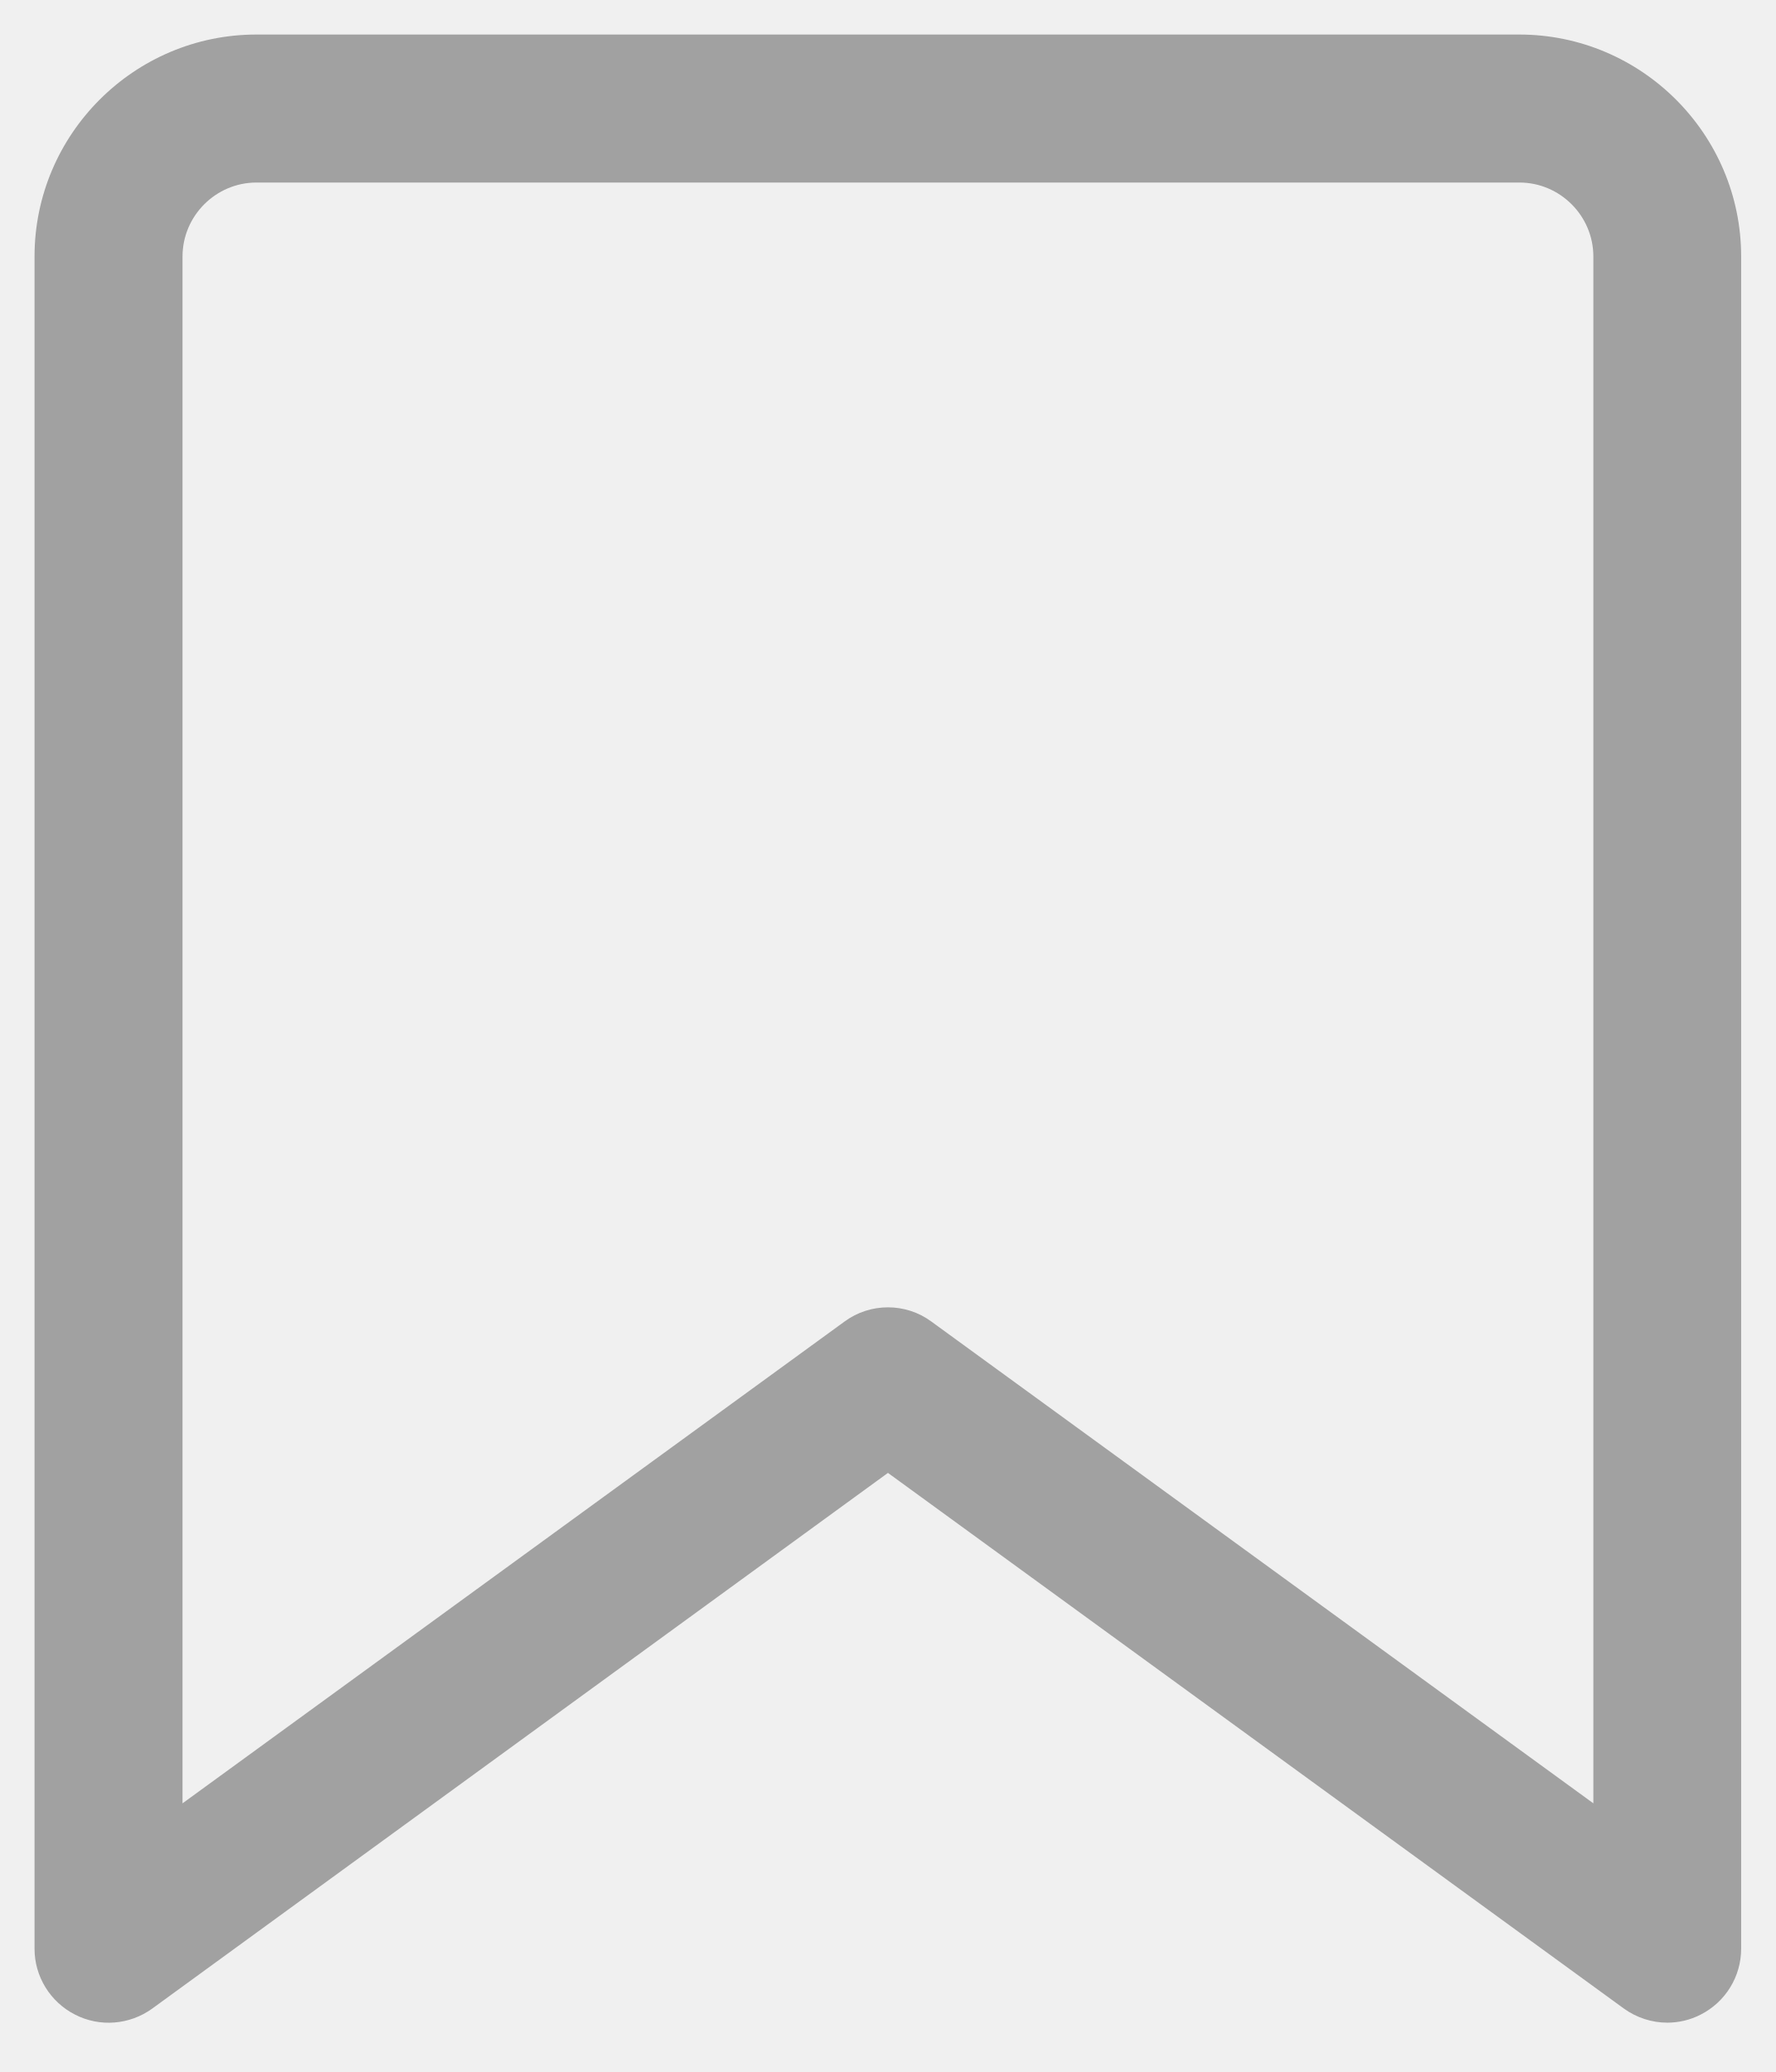
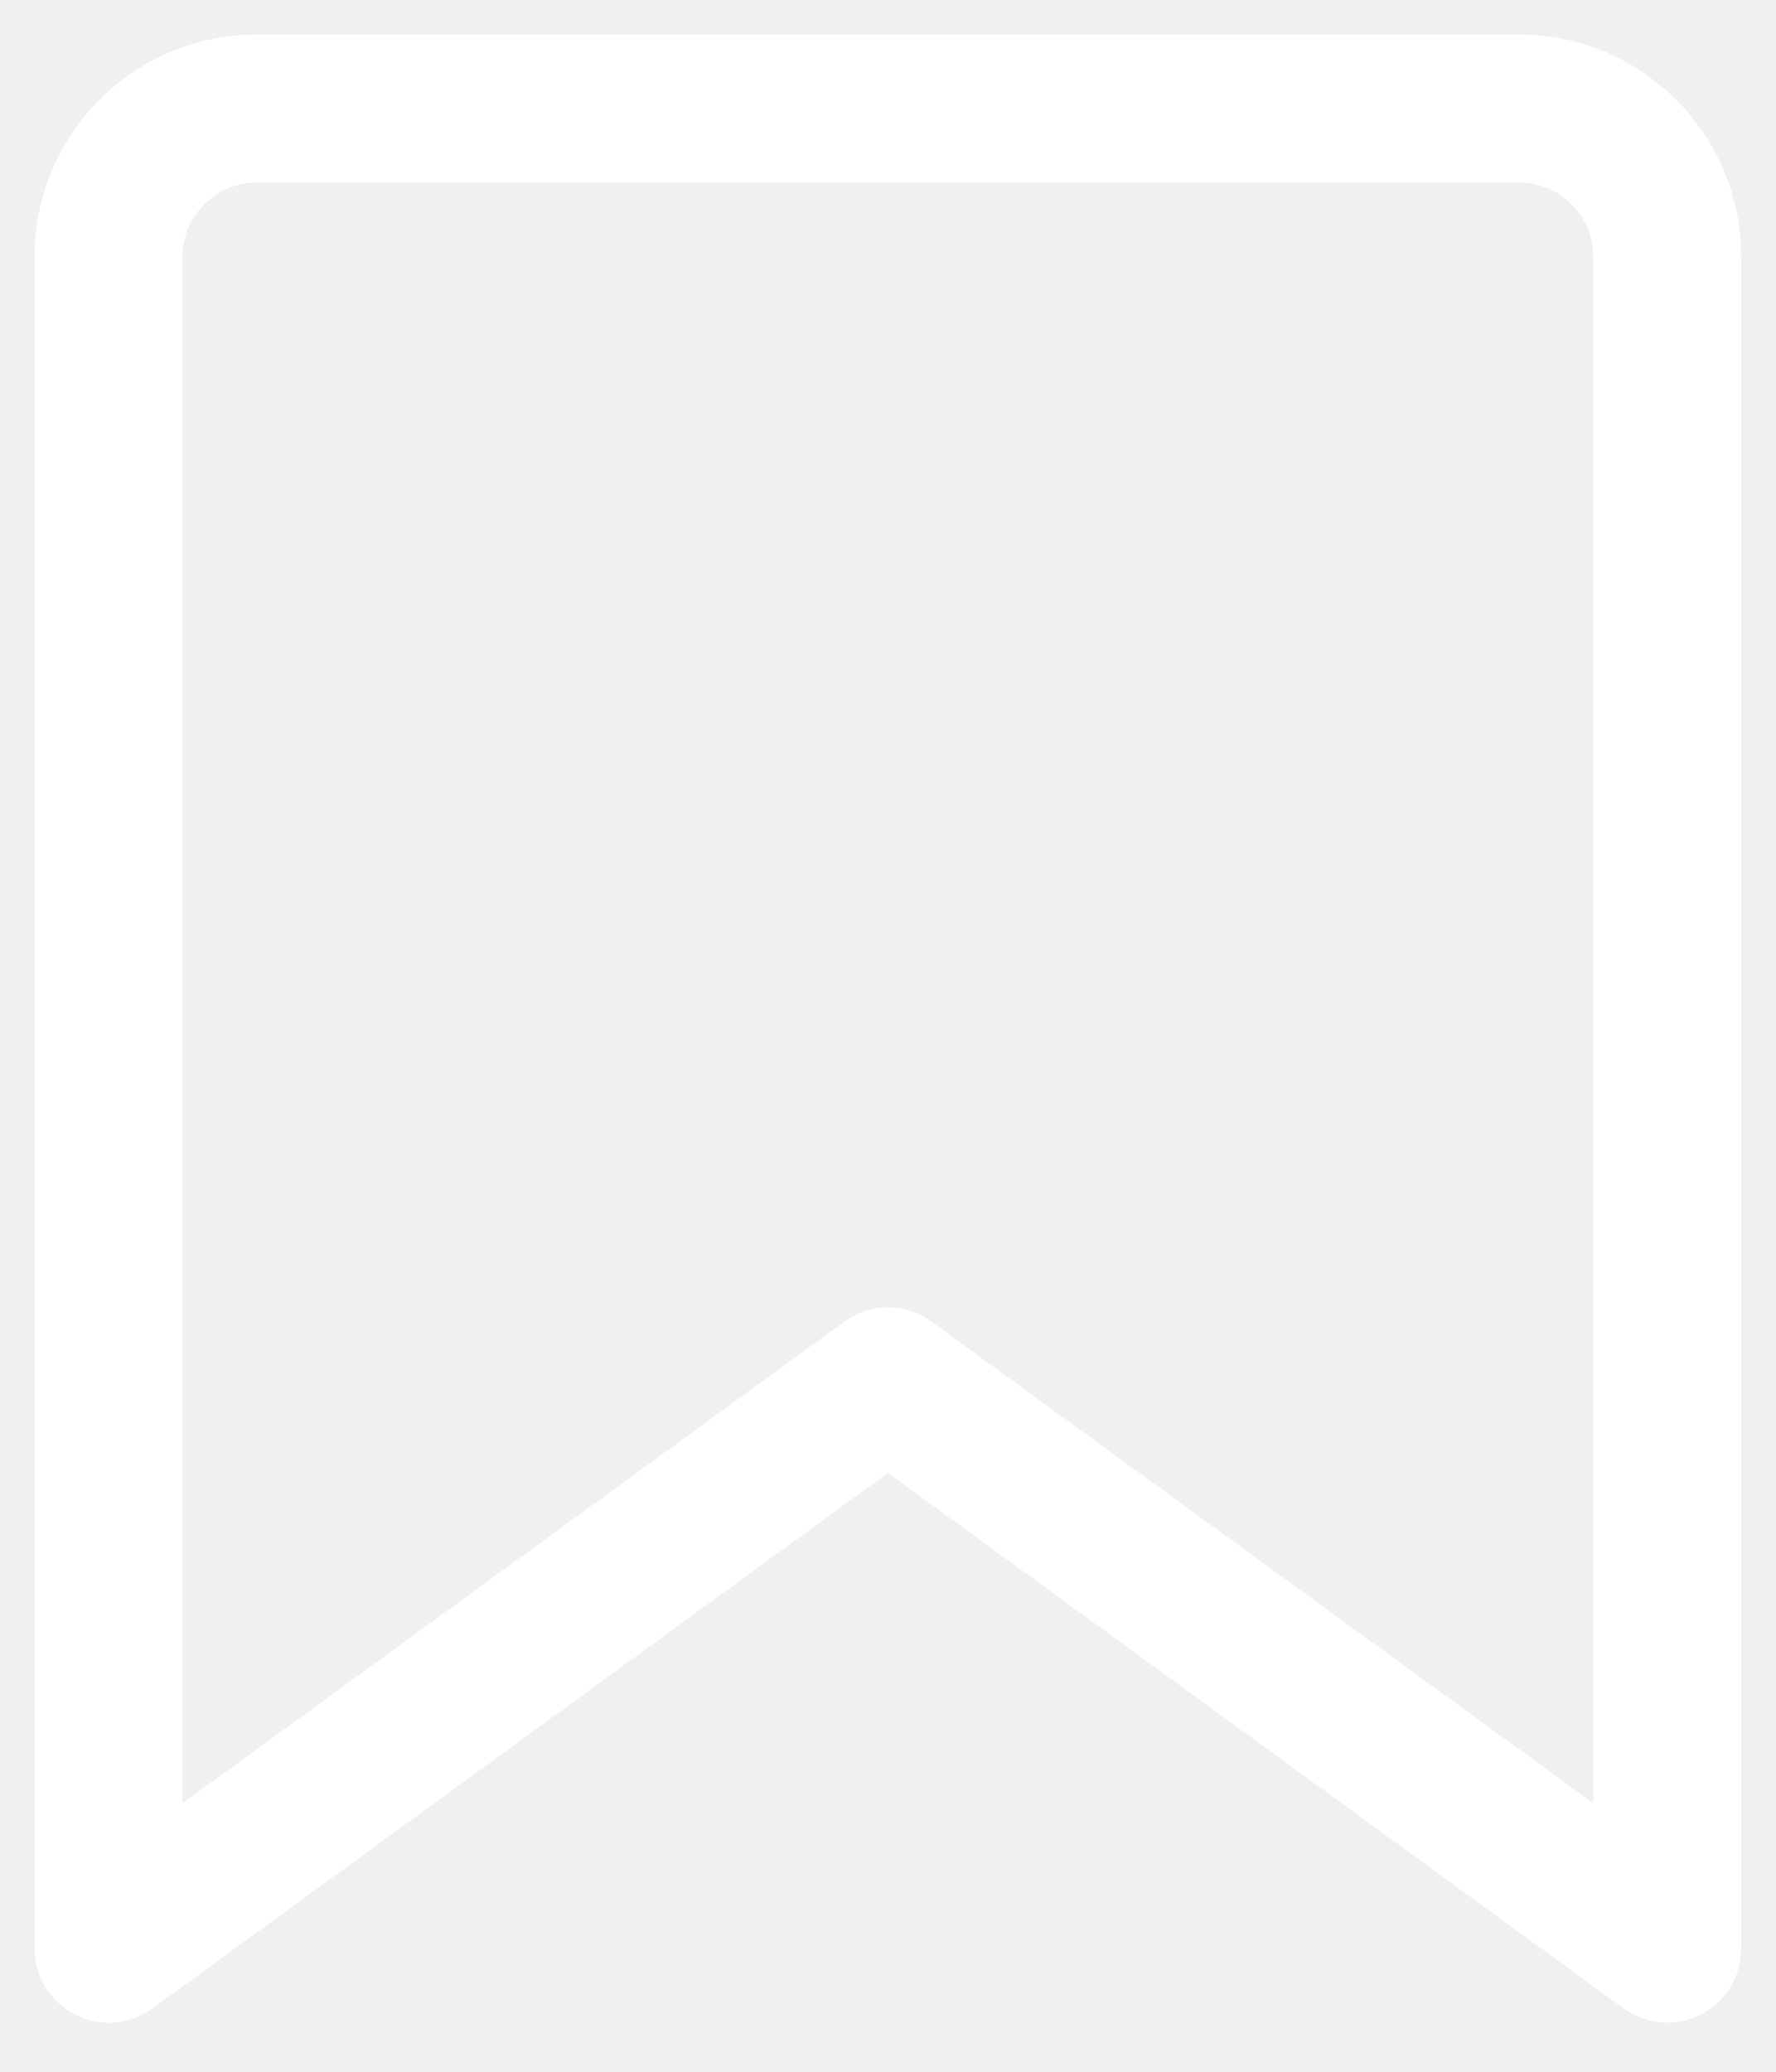
<svg xmlns="http://www.w3.org/2000/svg" width="18" height="21" viewBox="0 0 18 21" fill="none">
-   <path d="M16.9 20.5C16.743 20.5 16.588 20.45 16.458 20.356L9 14.928L1.542 20.358C1.314 20.522 1.012 20.548 0.76 20.418C0.51 20.291 0.35 20.033 0.35 19.751V2.6C0.35 1.36 1.36 0.35 2.6 0.35H15.398C16.638 0.35 17.648 1.36 17.648 2.6V19.75C17.648 20.032 17.49 20.29 17.238 20.418C17.132 20.473 17.015 20.5 16.898 20.5H16.9ZM9 13.25C9.155 13.25 9.31 13.298 9.44 13.394L16.15 18.277V2.6C16.15 2.188 15.813 1.85 15.4 1.85H2.6C2.187 1.85 1.85 2.188 1.85 2.6V18.277L8.56 13.394C8.69 13.298 8.845 13.25 9 13.25Z" fill="#a1a1a1" />
+   <path d="M16.9 20.5C16.743 20.5 16.588 20.45 16.458 20.356L9 14.928L1.542 20.358C1.314 20.522 1.012 20.548 0.76 20.418C0.51 20.291 0.35 20.033 0.35 19.751V2.6C0.35 1.36 1.36 0.35 2.6 0.35H15.398C16.638 0.35 17.648 1.36 17.648 2.6V19.75C17.648 20.032 17.49 20.29 17.238 20.418C17.132 20.473 17.015 20.5 16.898 20.5H16.9ZM9 13.25C9.155 13.25 9.31 13.298 9.44 13.394L16.15 18.277V2.6C16.15 2.188 15.813 1.85 15.4 1.85H2.6C2.187 1.85 1.85 2.188 1.85 2.6V18.277L8.56 13.394C8.69 13.298 8.845 13.25 9 13.25Z" fill="white" />
</svg>
